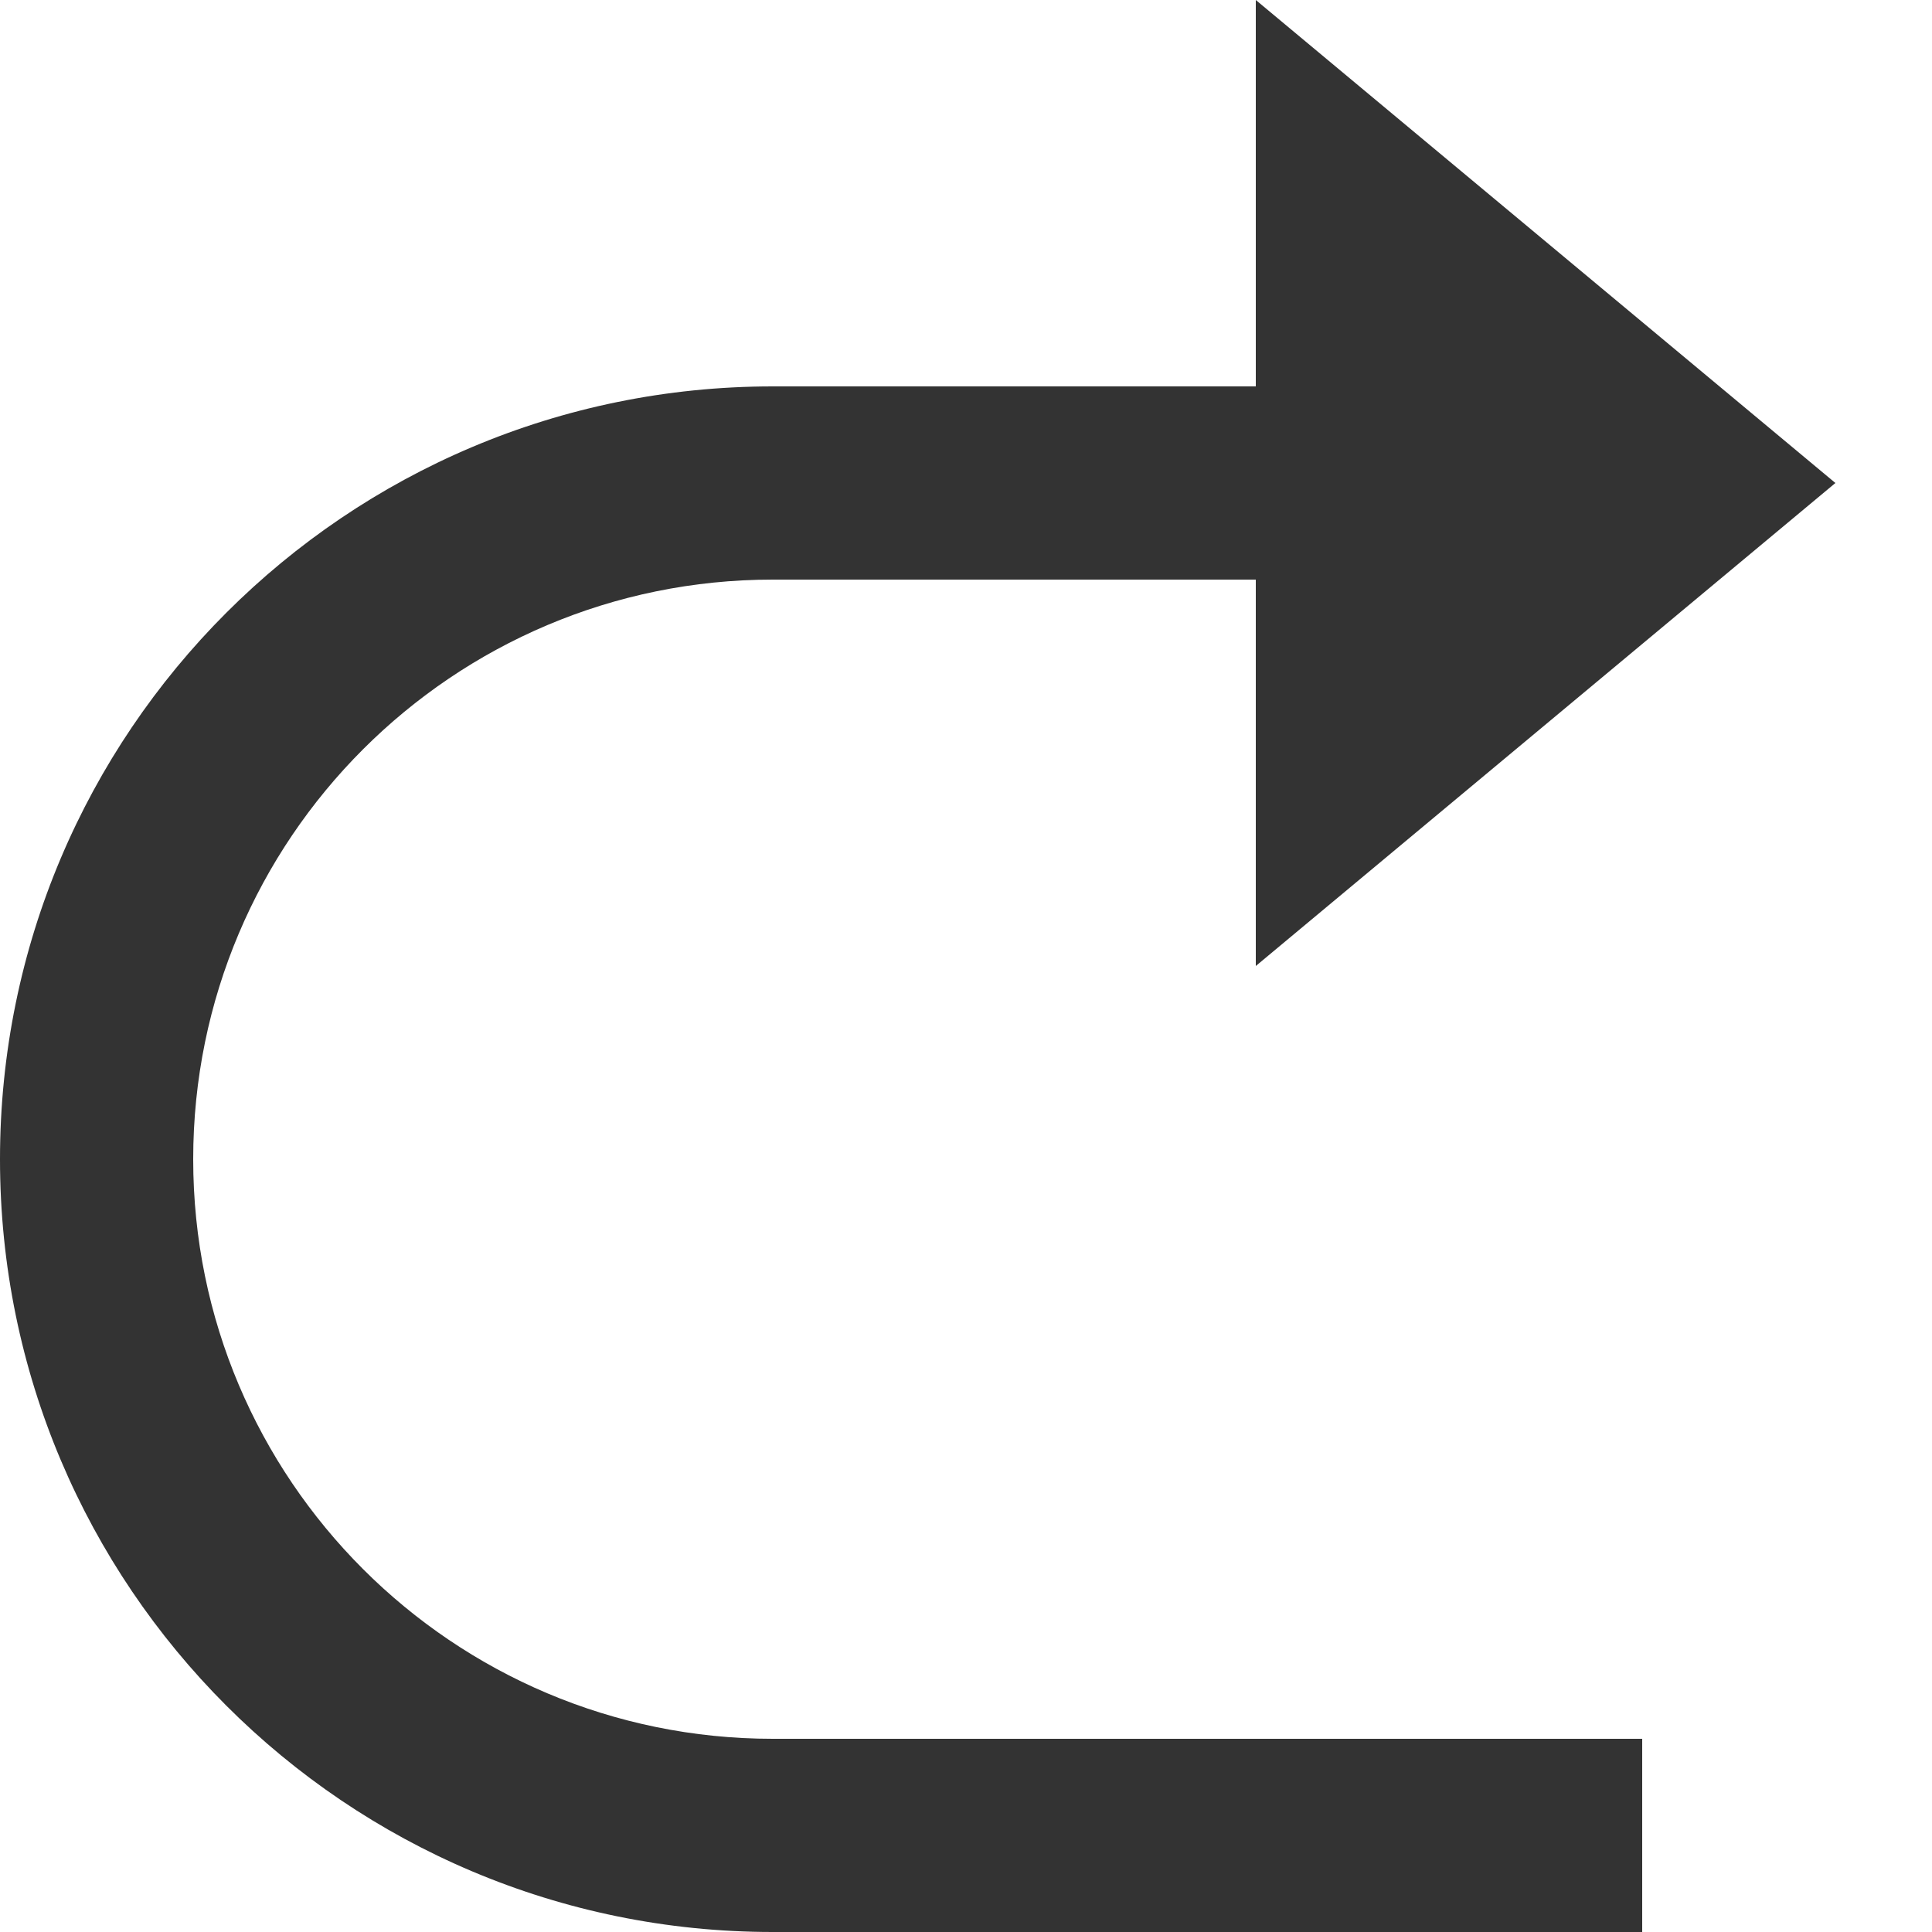
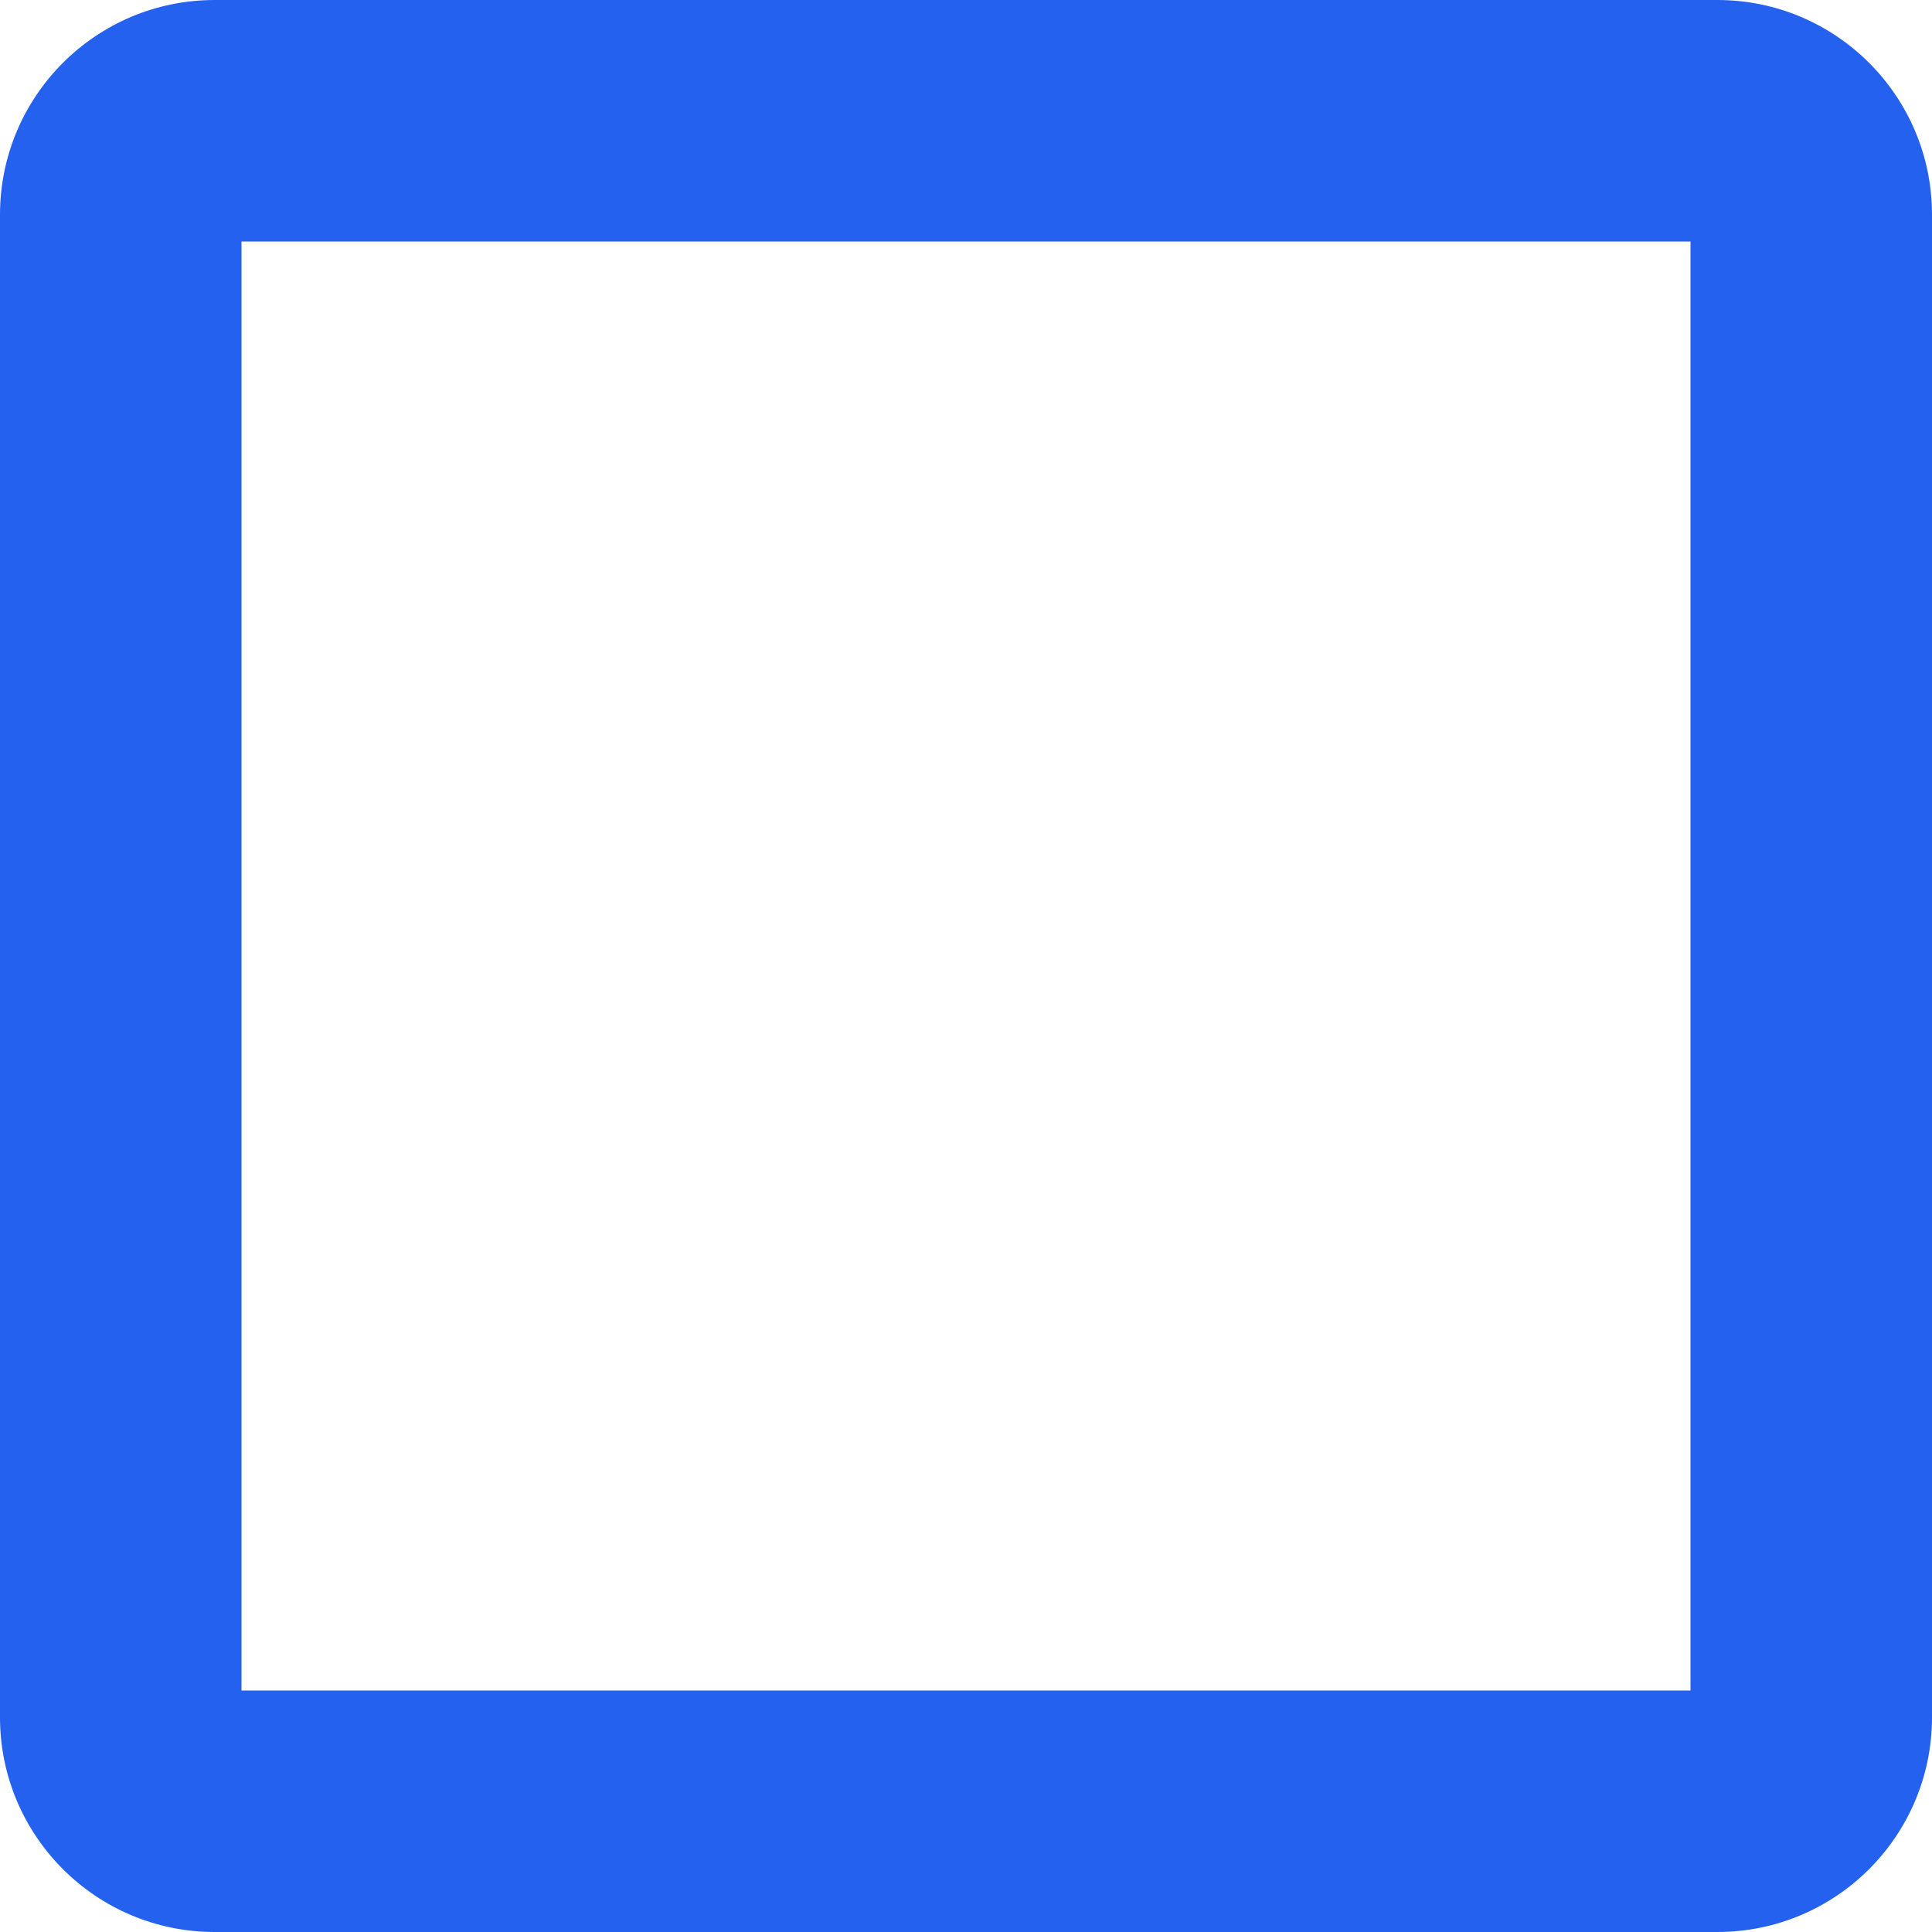
- <svg xmlns="http://www.w3.org/2000/svg" version="1.1" width="15px" height="15px">
-   <g transform="matrix(1 0 0 1 -812 -1772 )">
-     <path d="M 9.75 7.5  L 9.75 4.5  L 6 4.5  C 3.515 4.5  1.5 6.515  1.5 9  C 1.5 11.485  3.515 13.5  6 13.5  L 12.75 13.5  L 12.75 15  L 6 15  C 2.686 15  0 12.314  0 9  C 0 5.686  2.686 3  6 3  L 9.75 3  L 9.75 0  L 14.25 3.75  L 9.75 7.5  Z " fill-rule="nonzero" fill="#333333" stroke="none" transform="matrix(1 0 0 1 812 1772 )" />
+ <svg xmlns="http://www.w3.org/2000/svg" version="1.1" width="16px" height="16px">
+   <g>
+     <path d="M 2 2  L 14 2  L 14 14  L 2 14  L 2 2  Z M 16 1.778  C 16 0.796  15.204 0  14.222 0  L 1.778 0  C 0.796 0  0 0.796  0 1.778  L 0 14.222  C 0 15.204  0.796 16  1.778 16  L 14.222 16  C 15.204 16  16 15.204  16 14.222  L 16 1.778  Z " fill-rule="nonzero" fill="#2561ef" stroke="none" />
  </g>
</svg>
